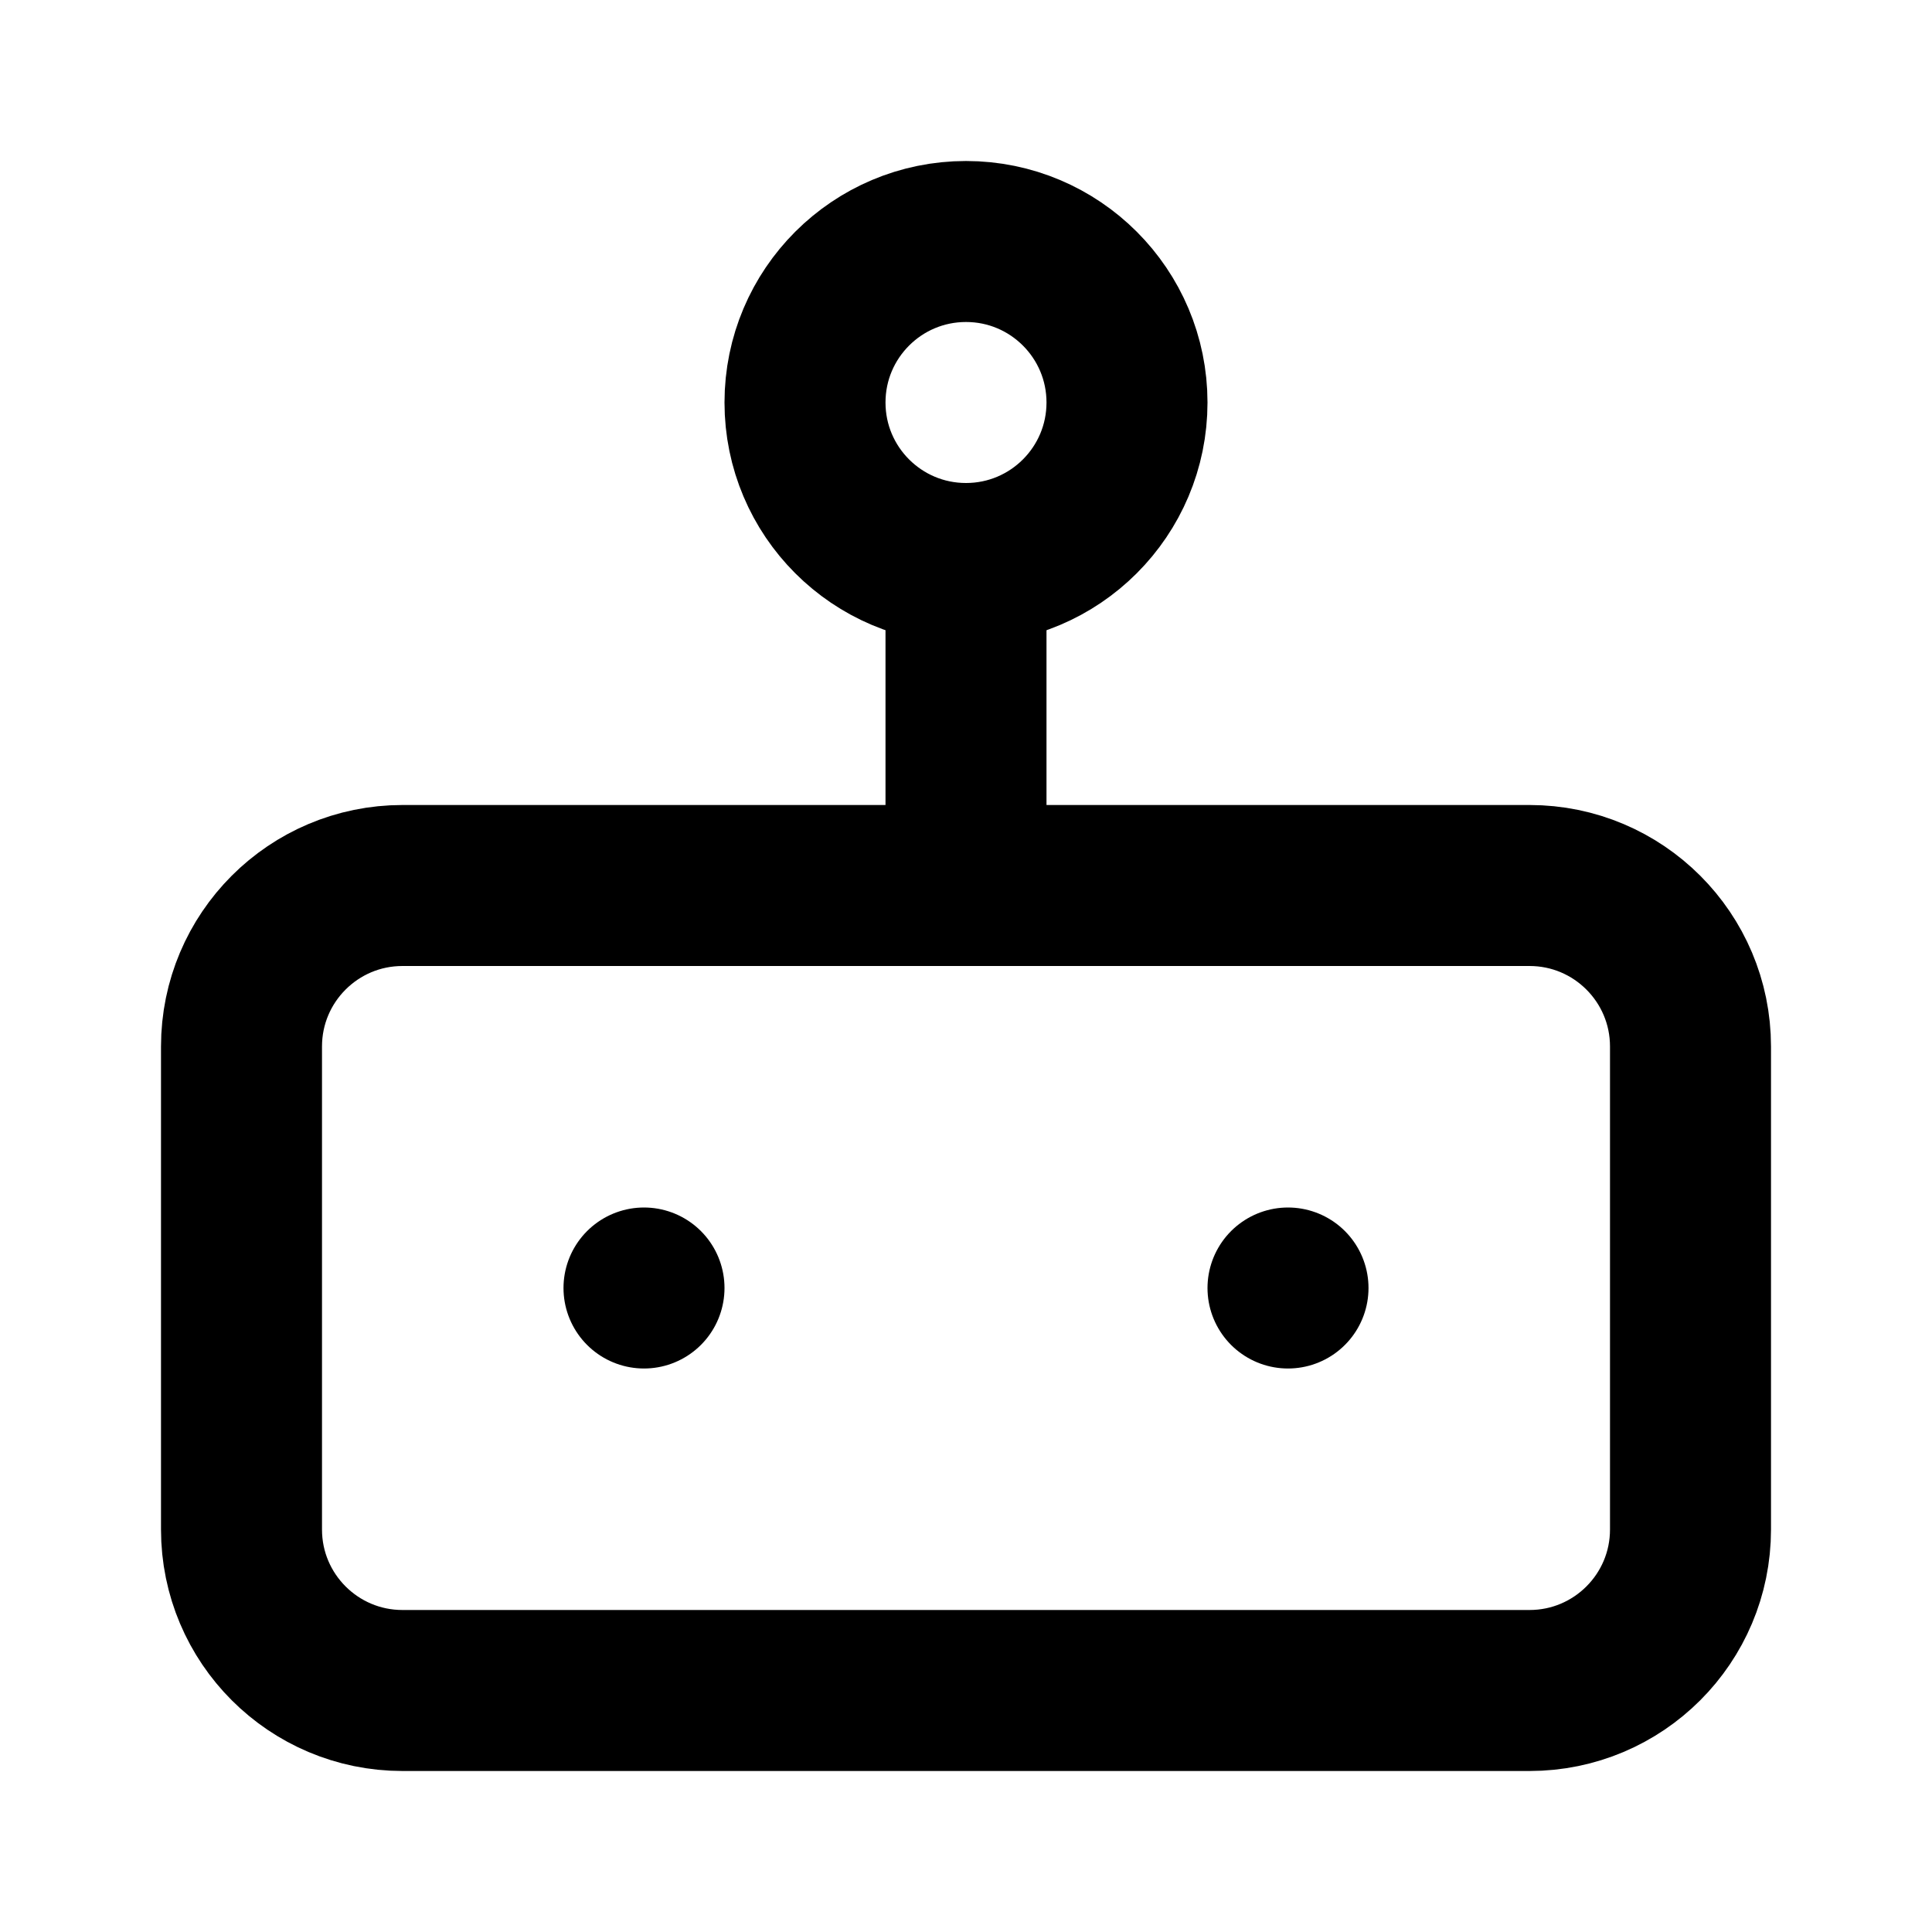
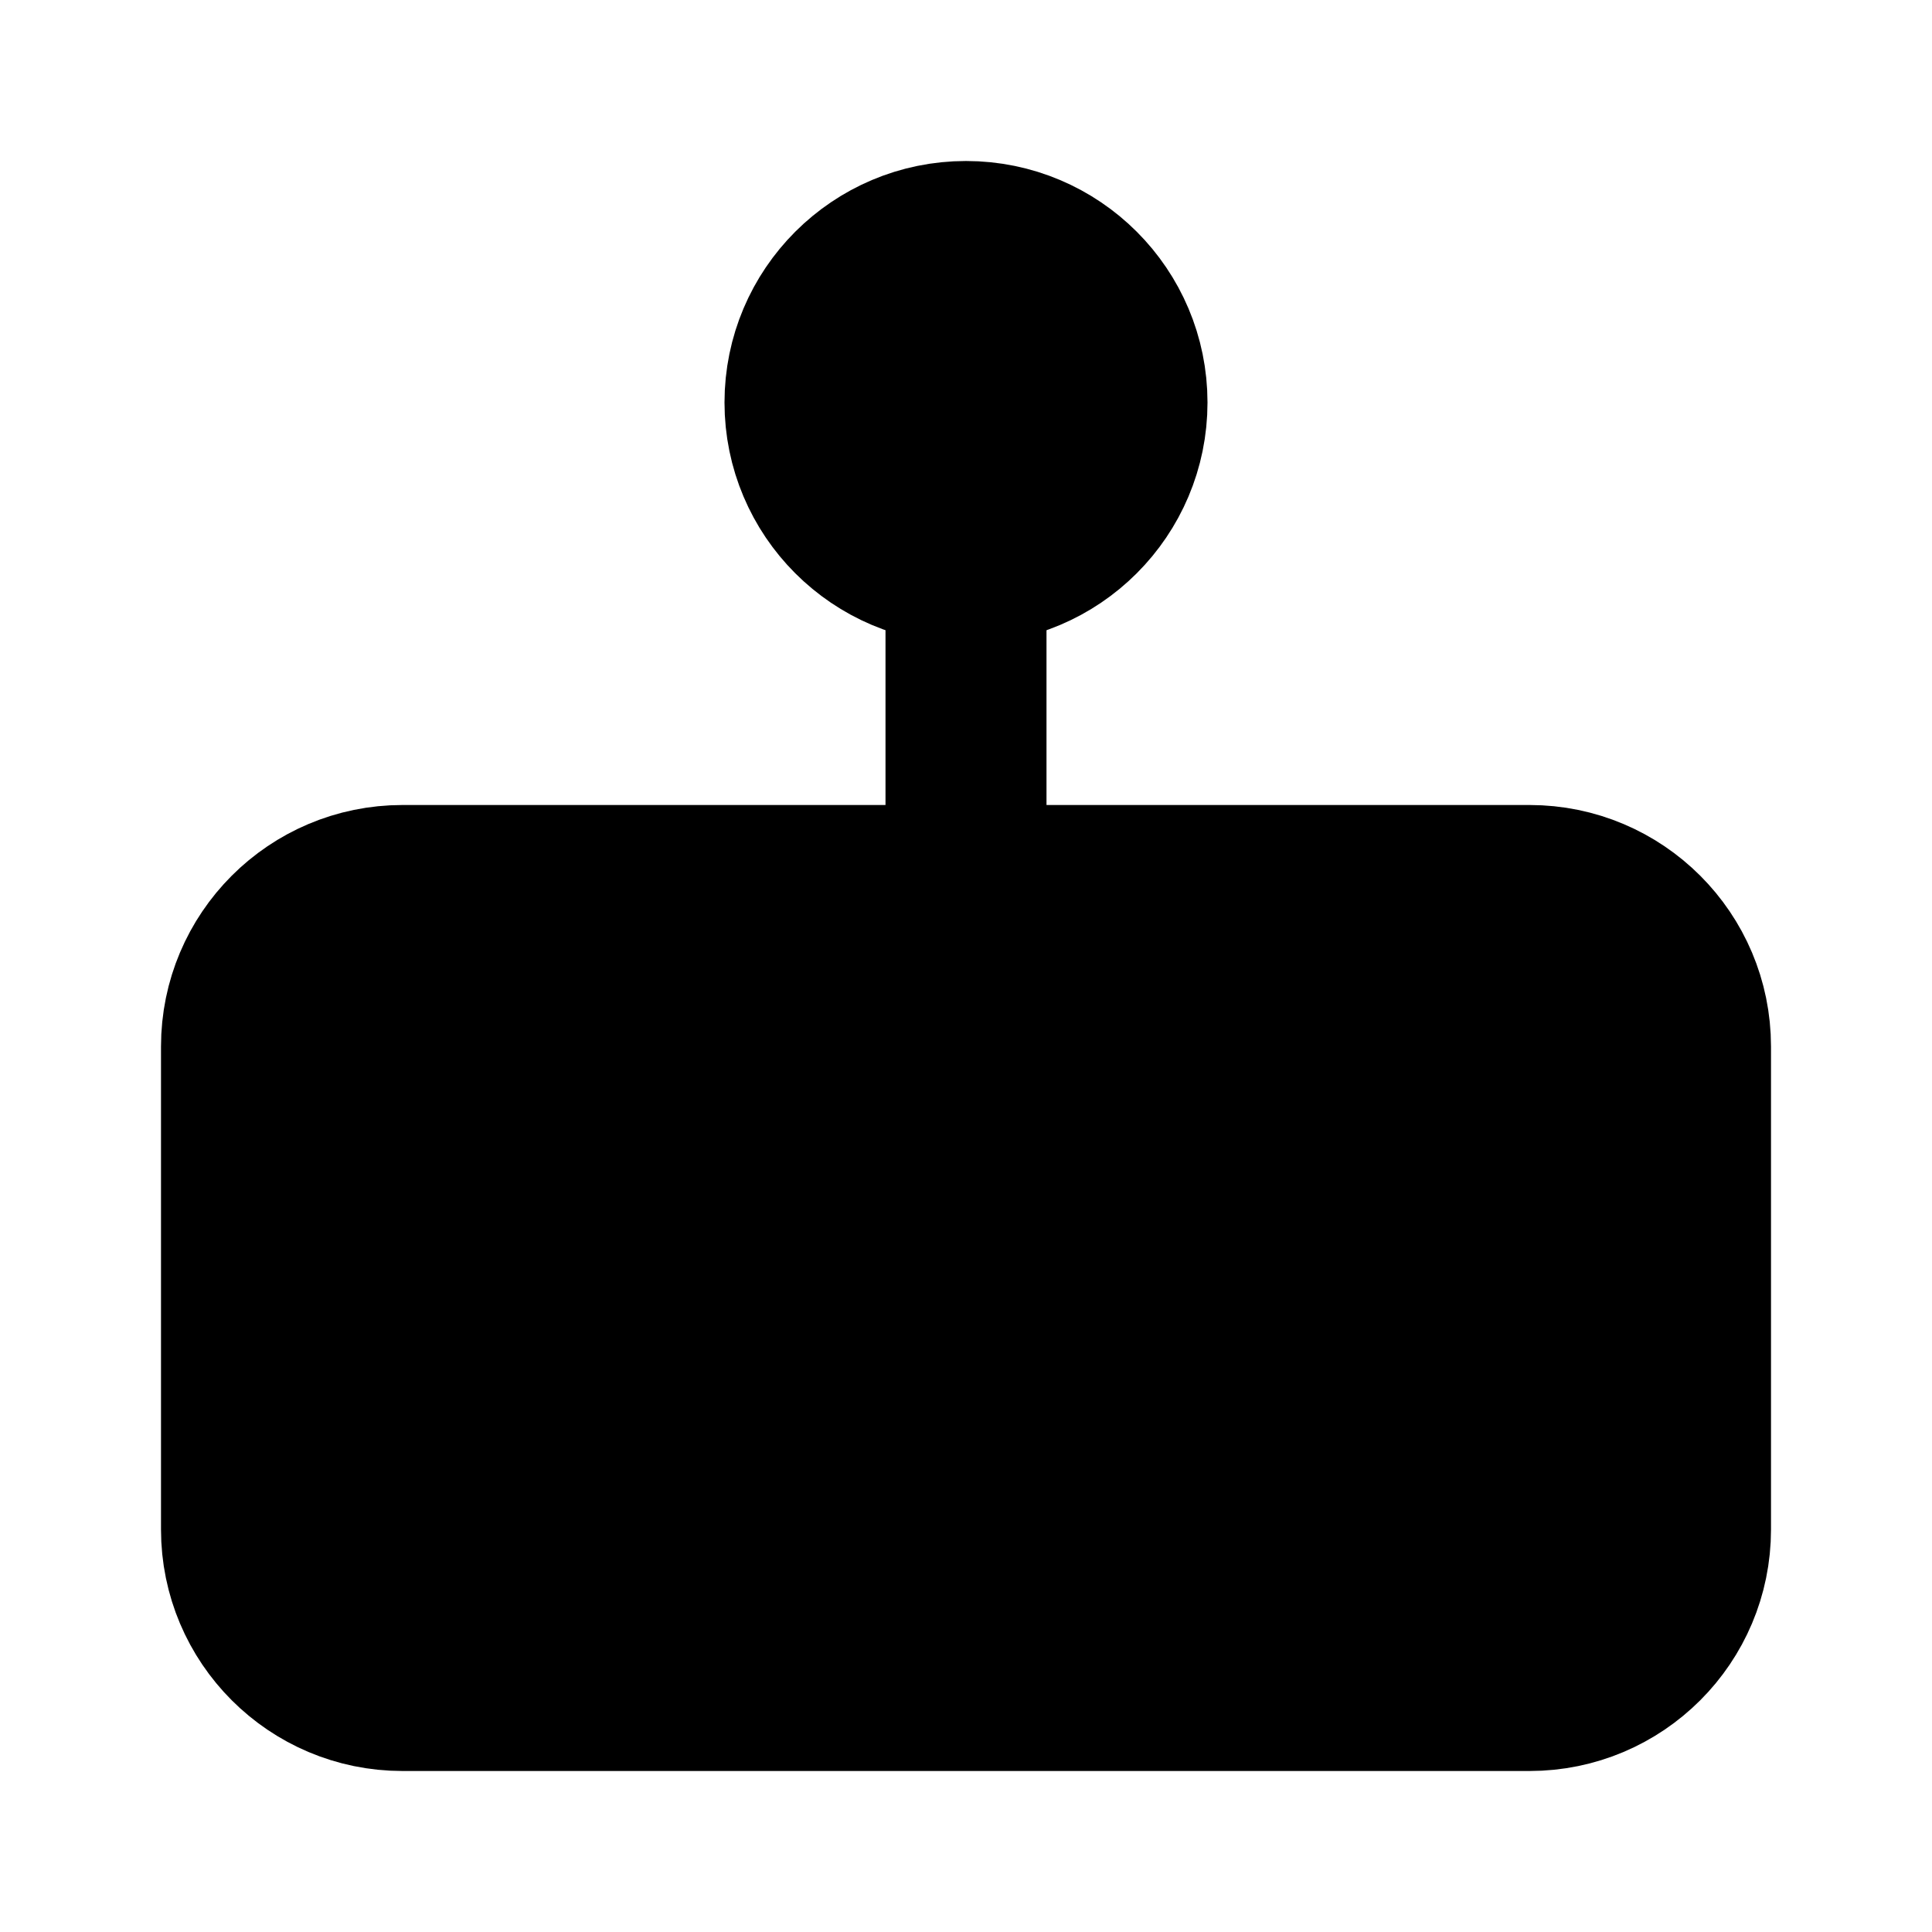
- <svg xmlns="http://www.w3.org/2000/svg" width="24" height="24" viewBox="0 0 24 24" fill="none" stroke="currentColor" stroke-width="2" stroke-linecap="round" stroke-linejoin="round">
+ <svg xmlns="http://www.w3.org/2000/svg" width="512" height="512" viewBox="0 0 24 24" fill="backgroundColor" stroke="currentColor" stroke-width="2" stroke-linecap="round" stroke-linejoin="round">
  <rect x="3" y="11" width="18" height="10" rx="2" />
  <circle cx="12" cy="5" r="2" />
  <path d="M12 7v4" />
  <line x1="8" y1="16" x2="8" y2="16" />
  <line x1="16" y1="16" x2="16" y2="16" />
</svg>
